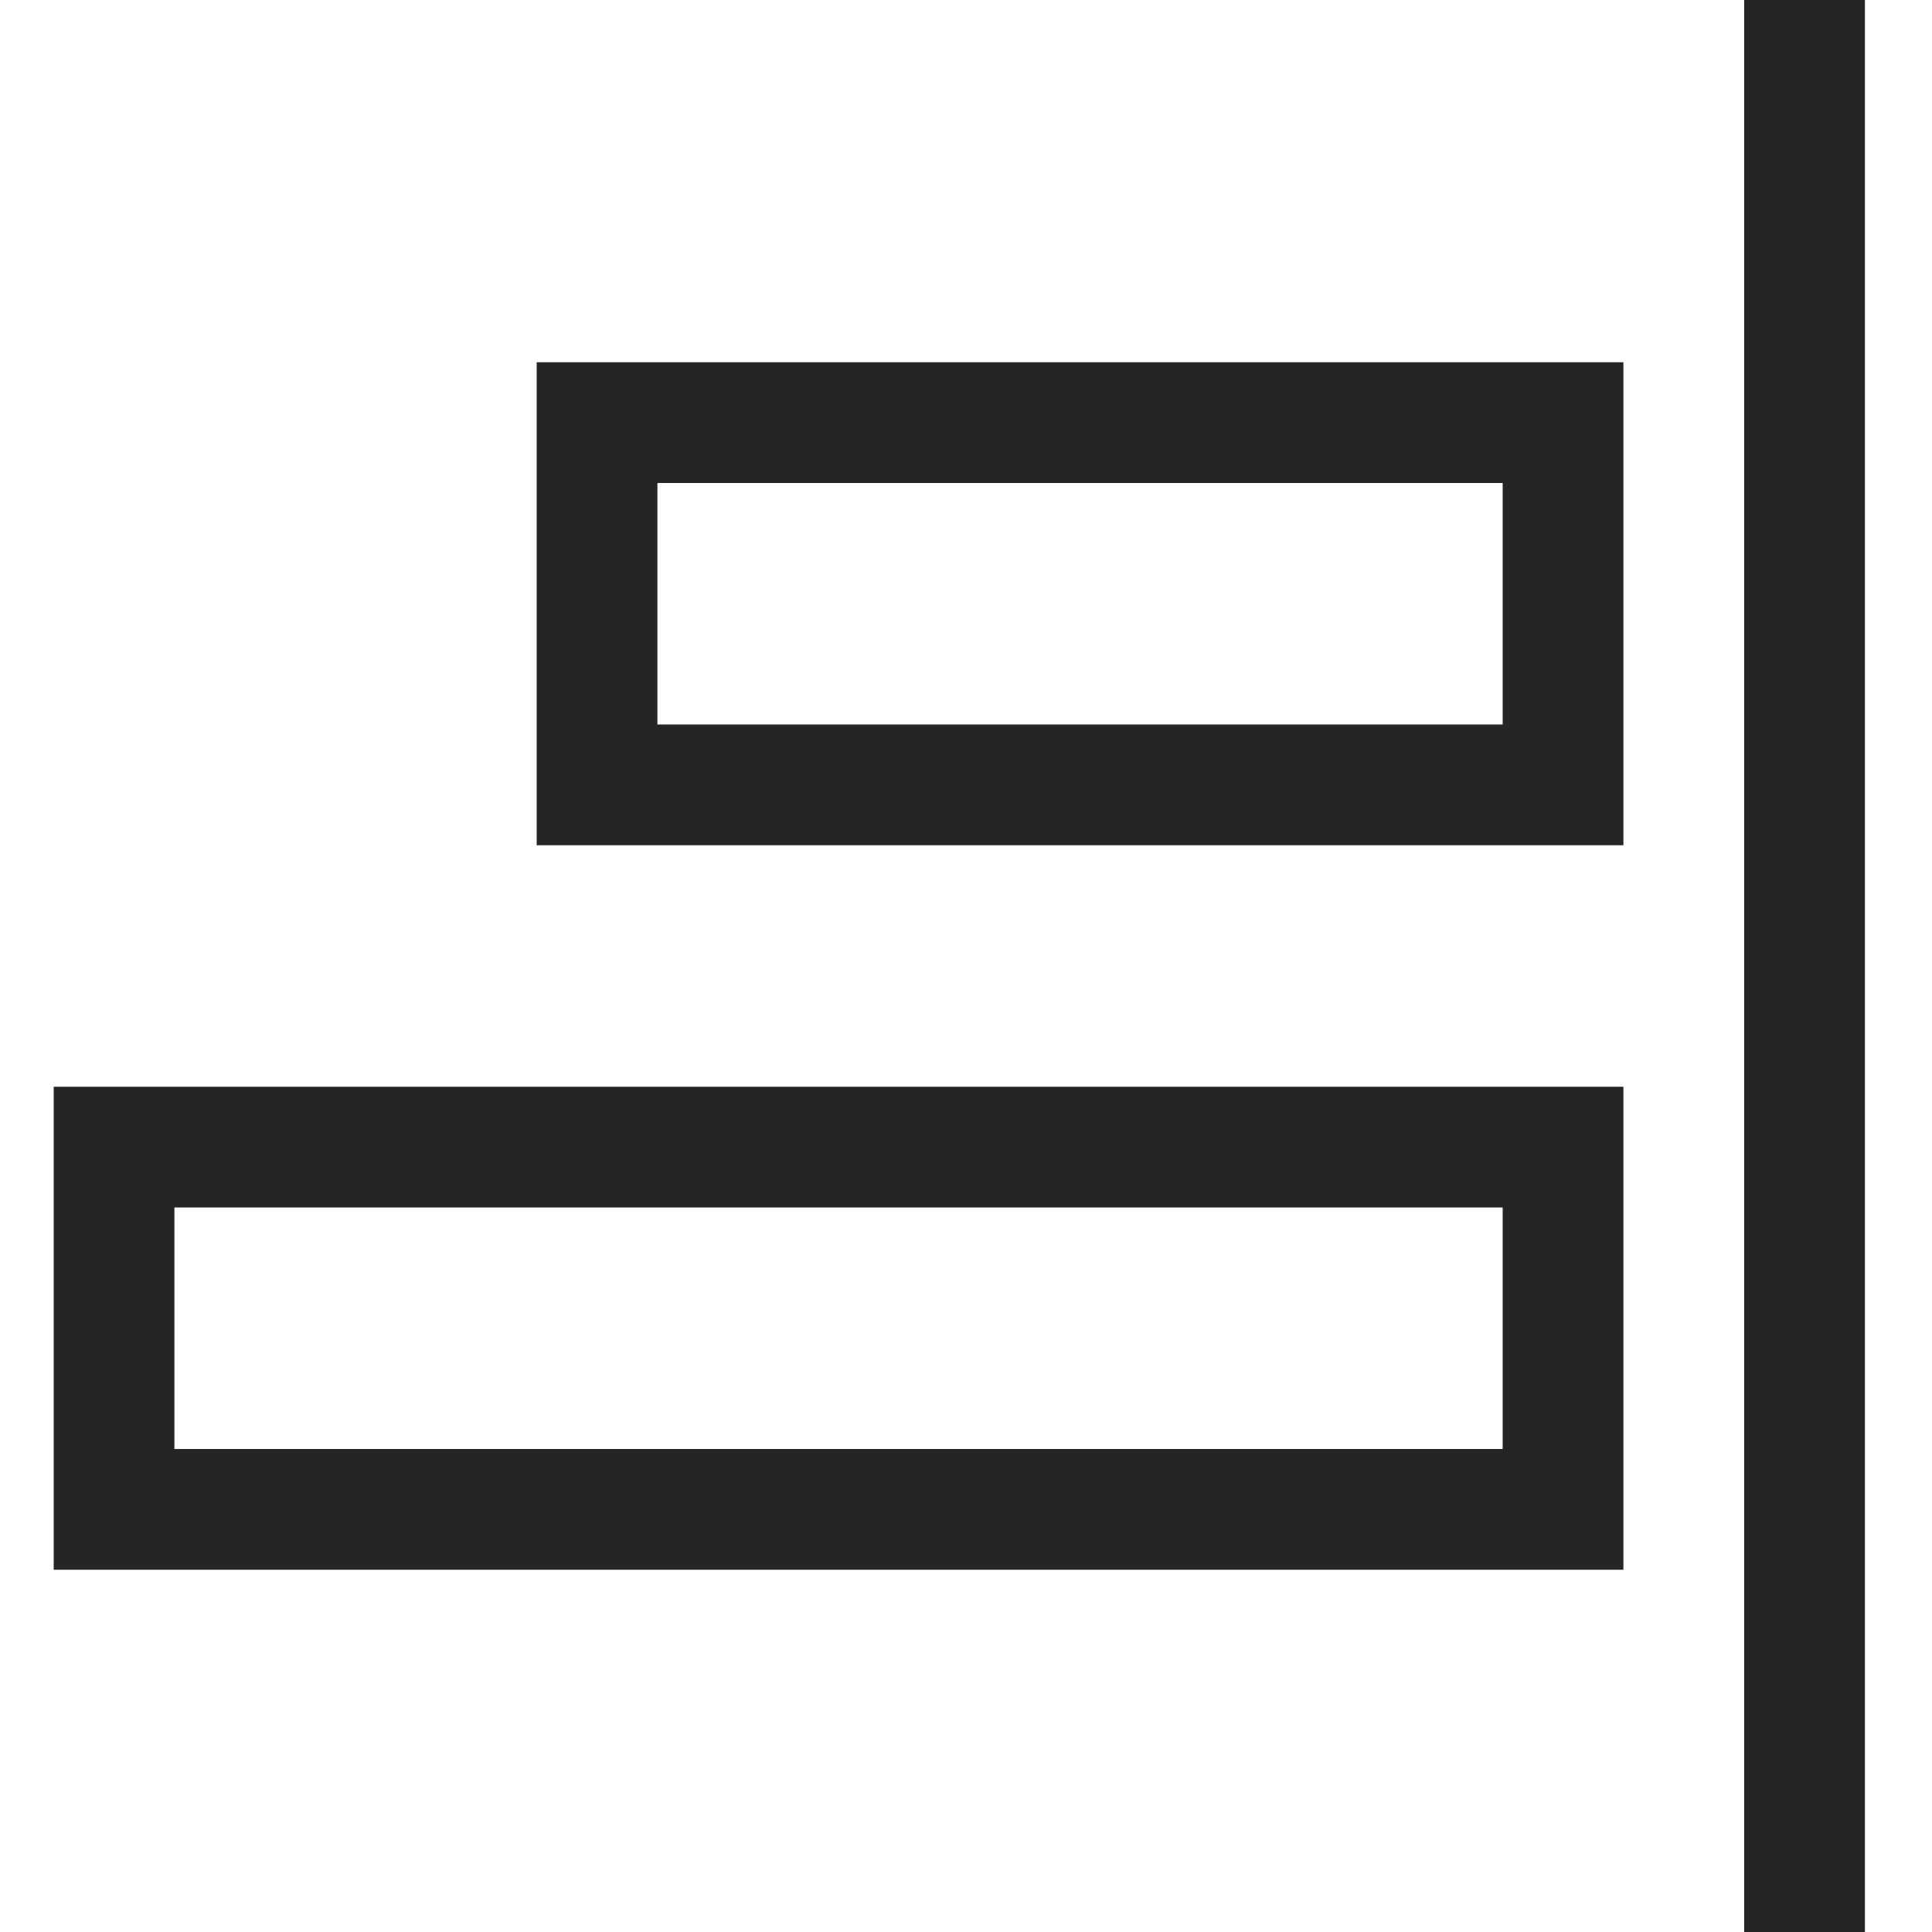
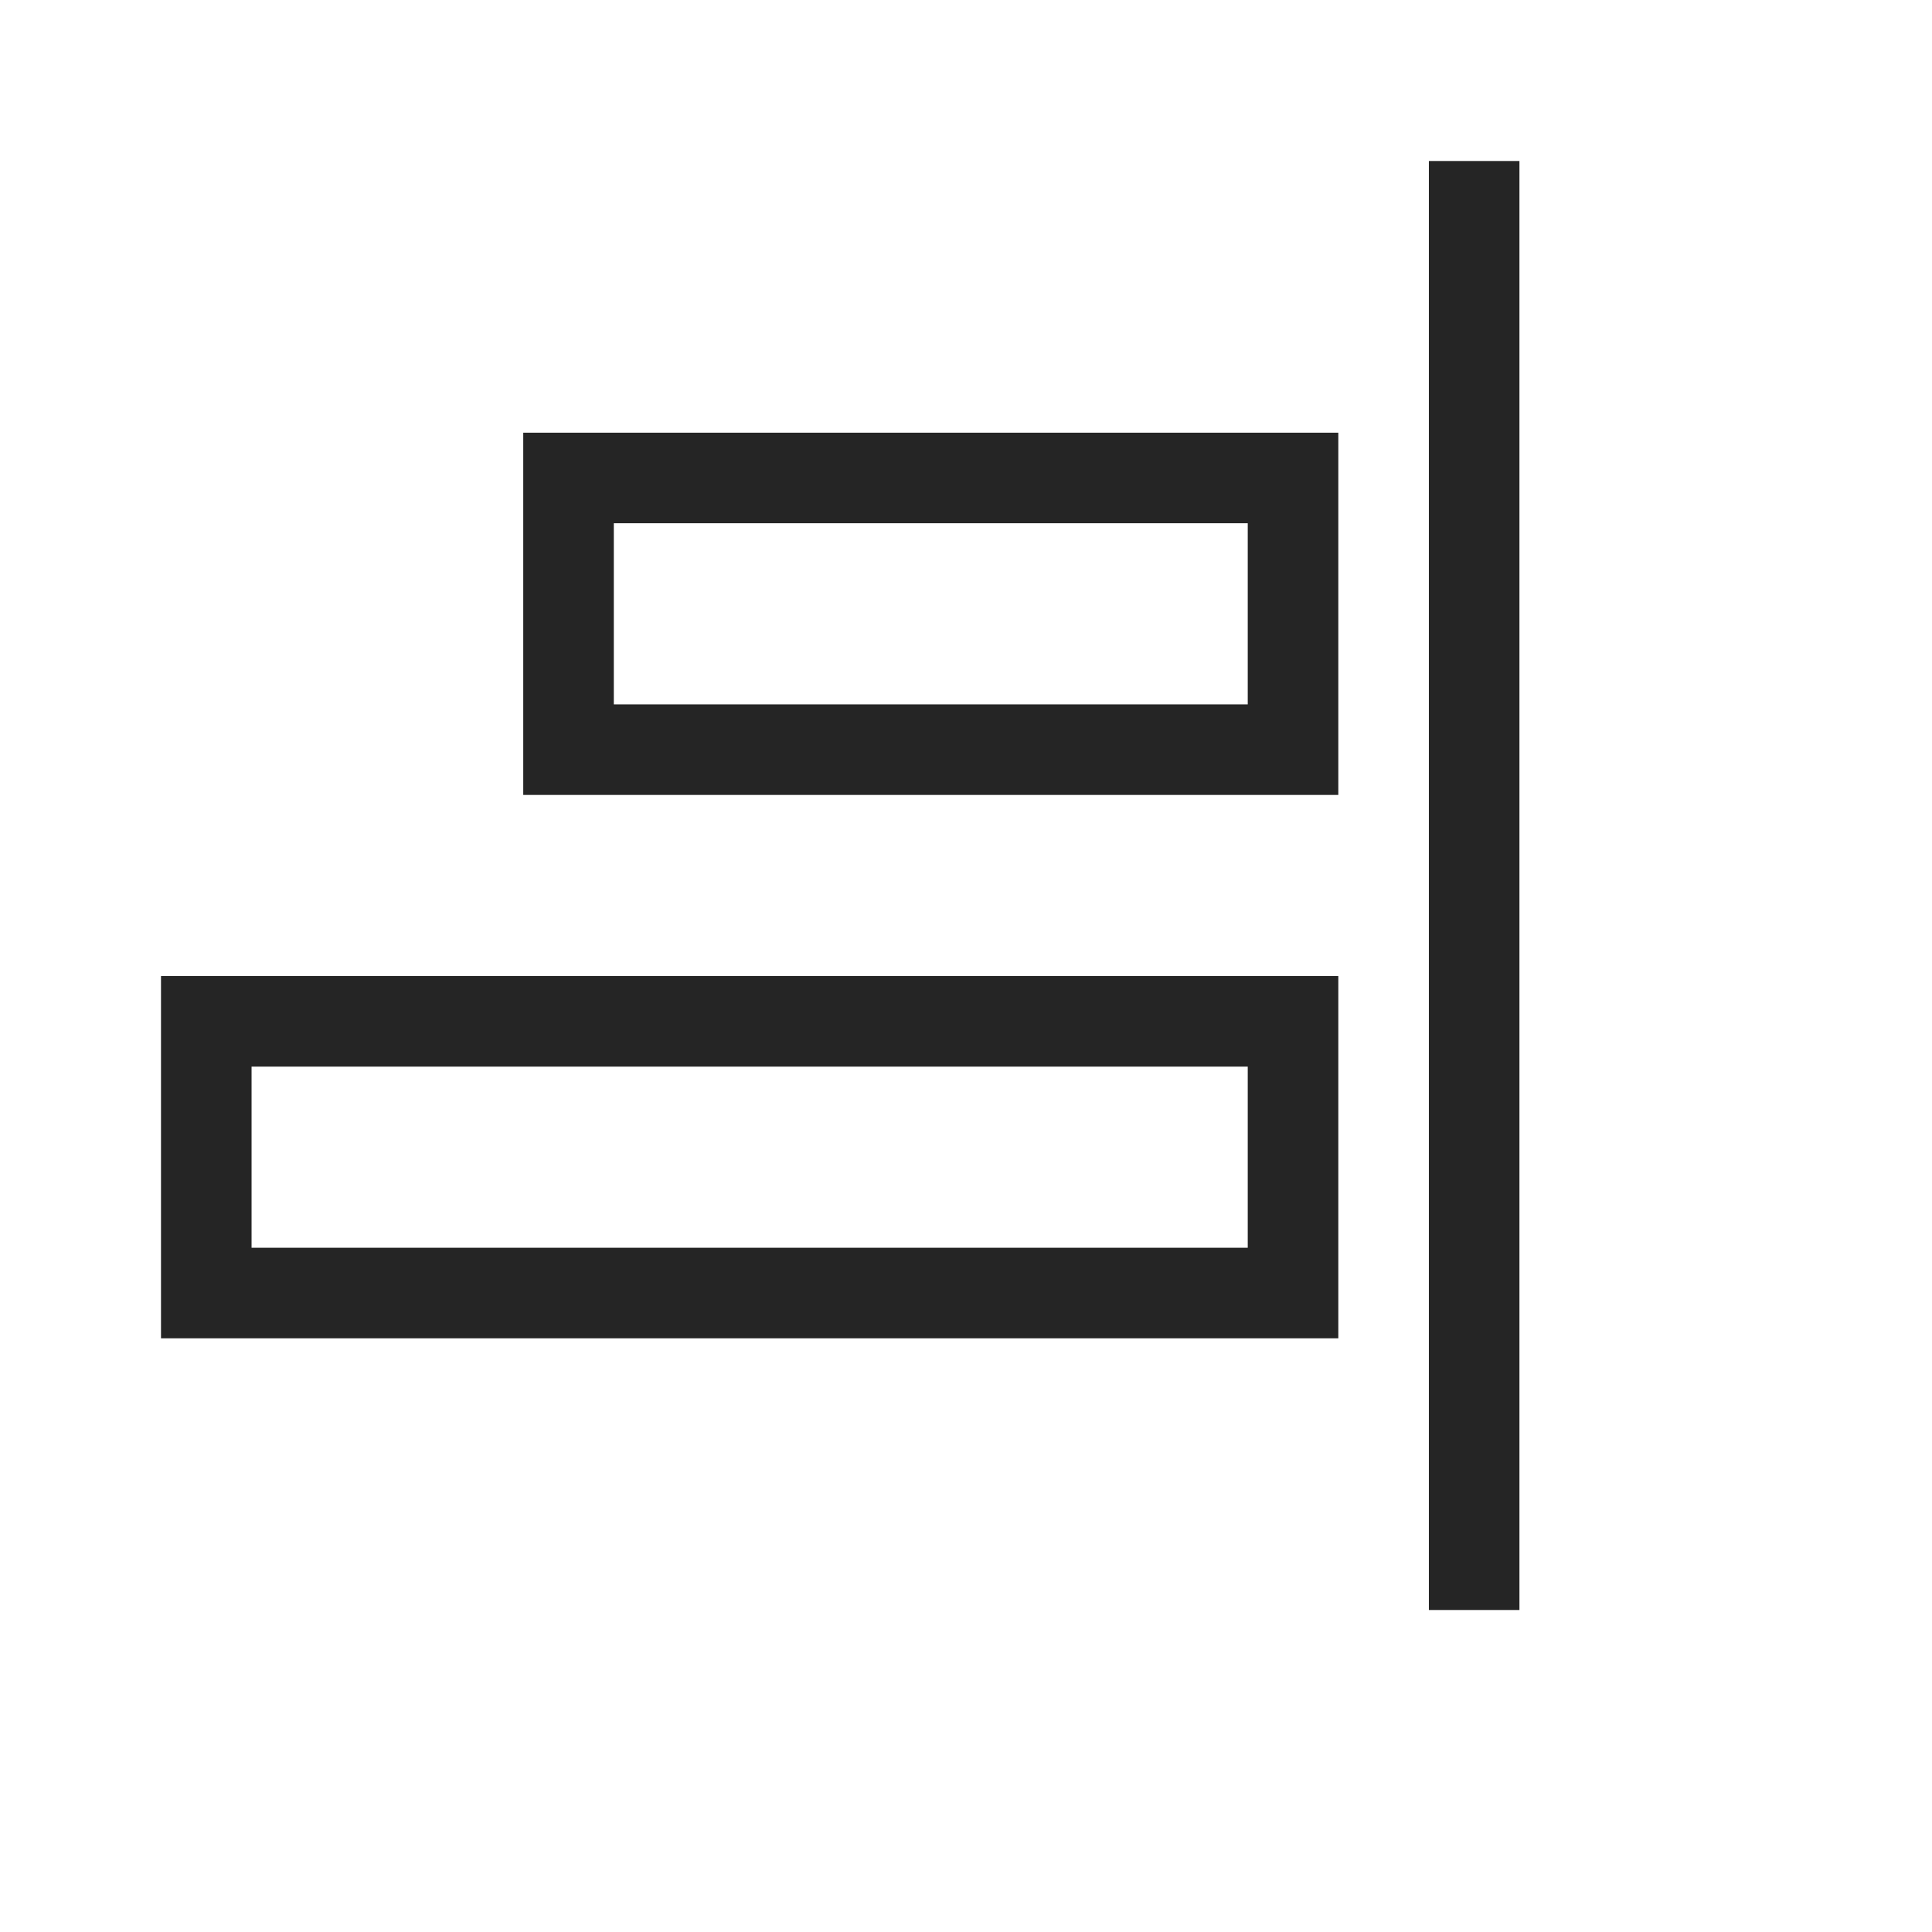
<svg xmlns="http://www.w3.org/2000/svg" width="32" height="32" viewBox="0 0 17 18" fill="none">
-   <path d="M16.875 0V18H15.75V0H16.875ZM4.5 3.375H14.625V7.875H4.5V3.375ZM5.625 6.75H13.5V4.5H5.625V6.75ZM0 10.125H14.625V14.625H0V10.125ZM1.125 13.5H13.5V11.25H1.125V13.5Z" fill="#252525" />
+   <path transform="translate(1, 1.5) scale(0.75)" d="M16.875 0V18H15.75V0H16.875ZM4.5 3.375H14.625V7.875H4.5V3.375ZM5.625 6.75H13.5V4.5H5.625V6.75ZM0 10.125H14.625V14.625H0V10.125ZM1.125 13.5H13.5V11.25H1.125V13.5Z" fill="#252525" />
</svg>
